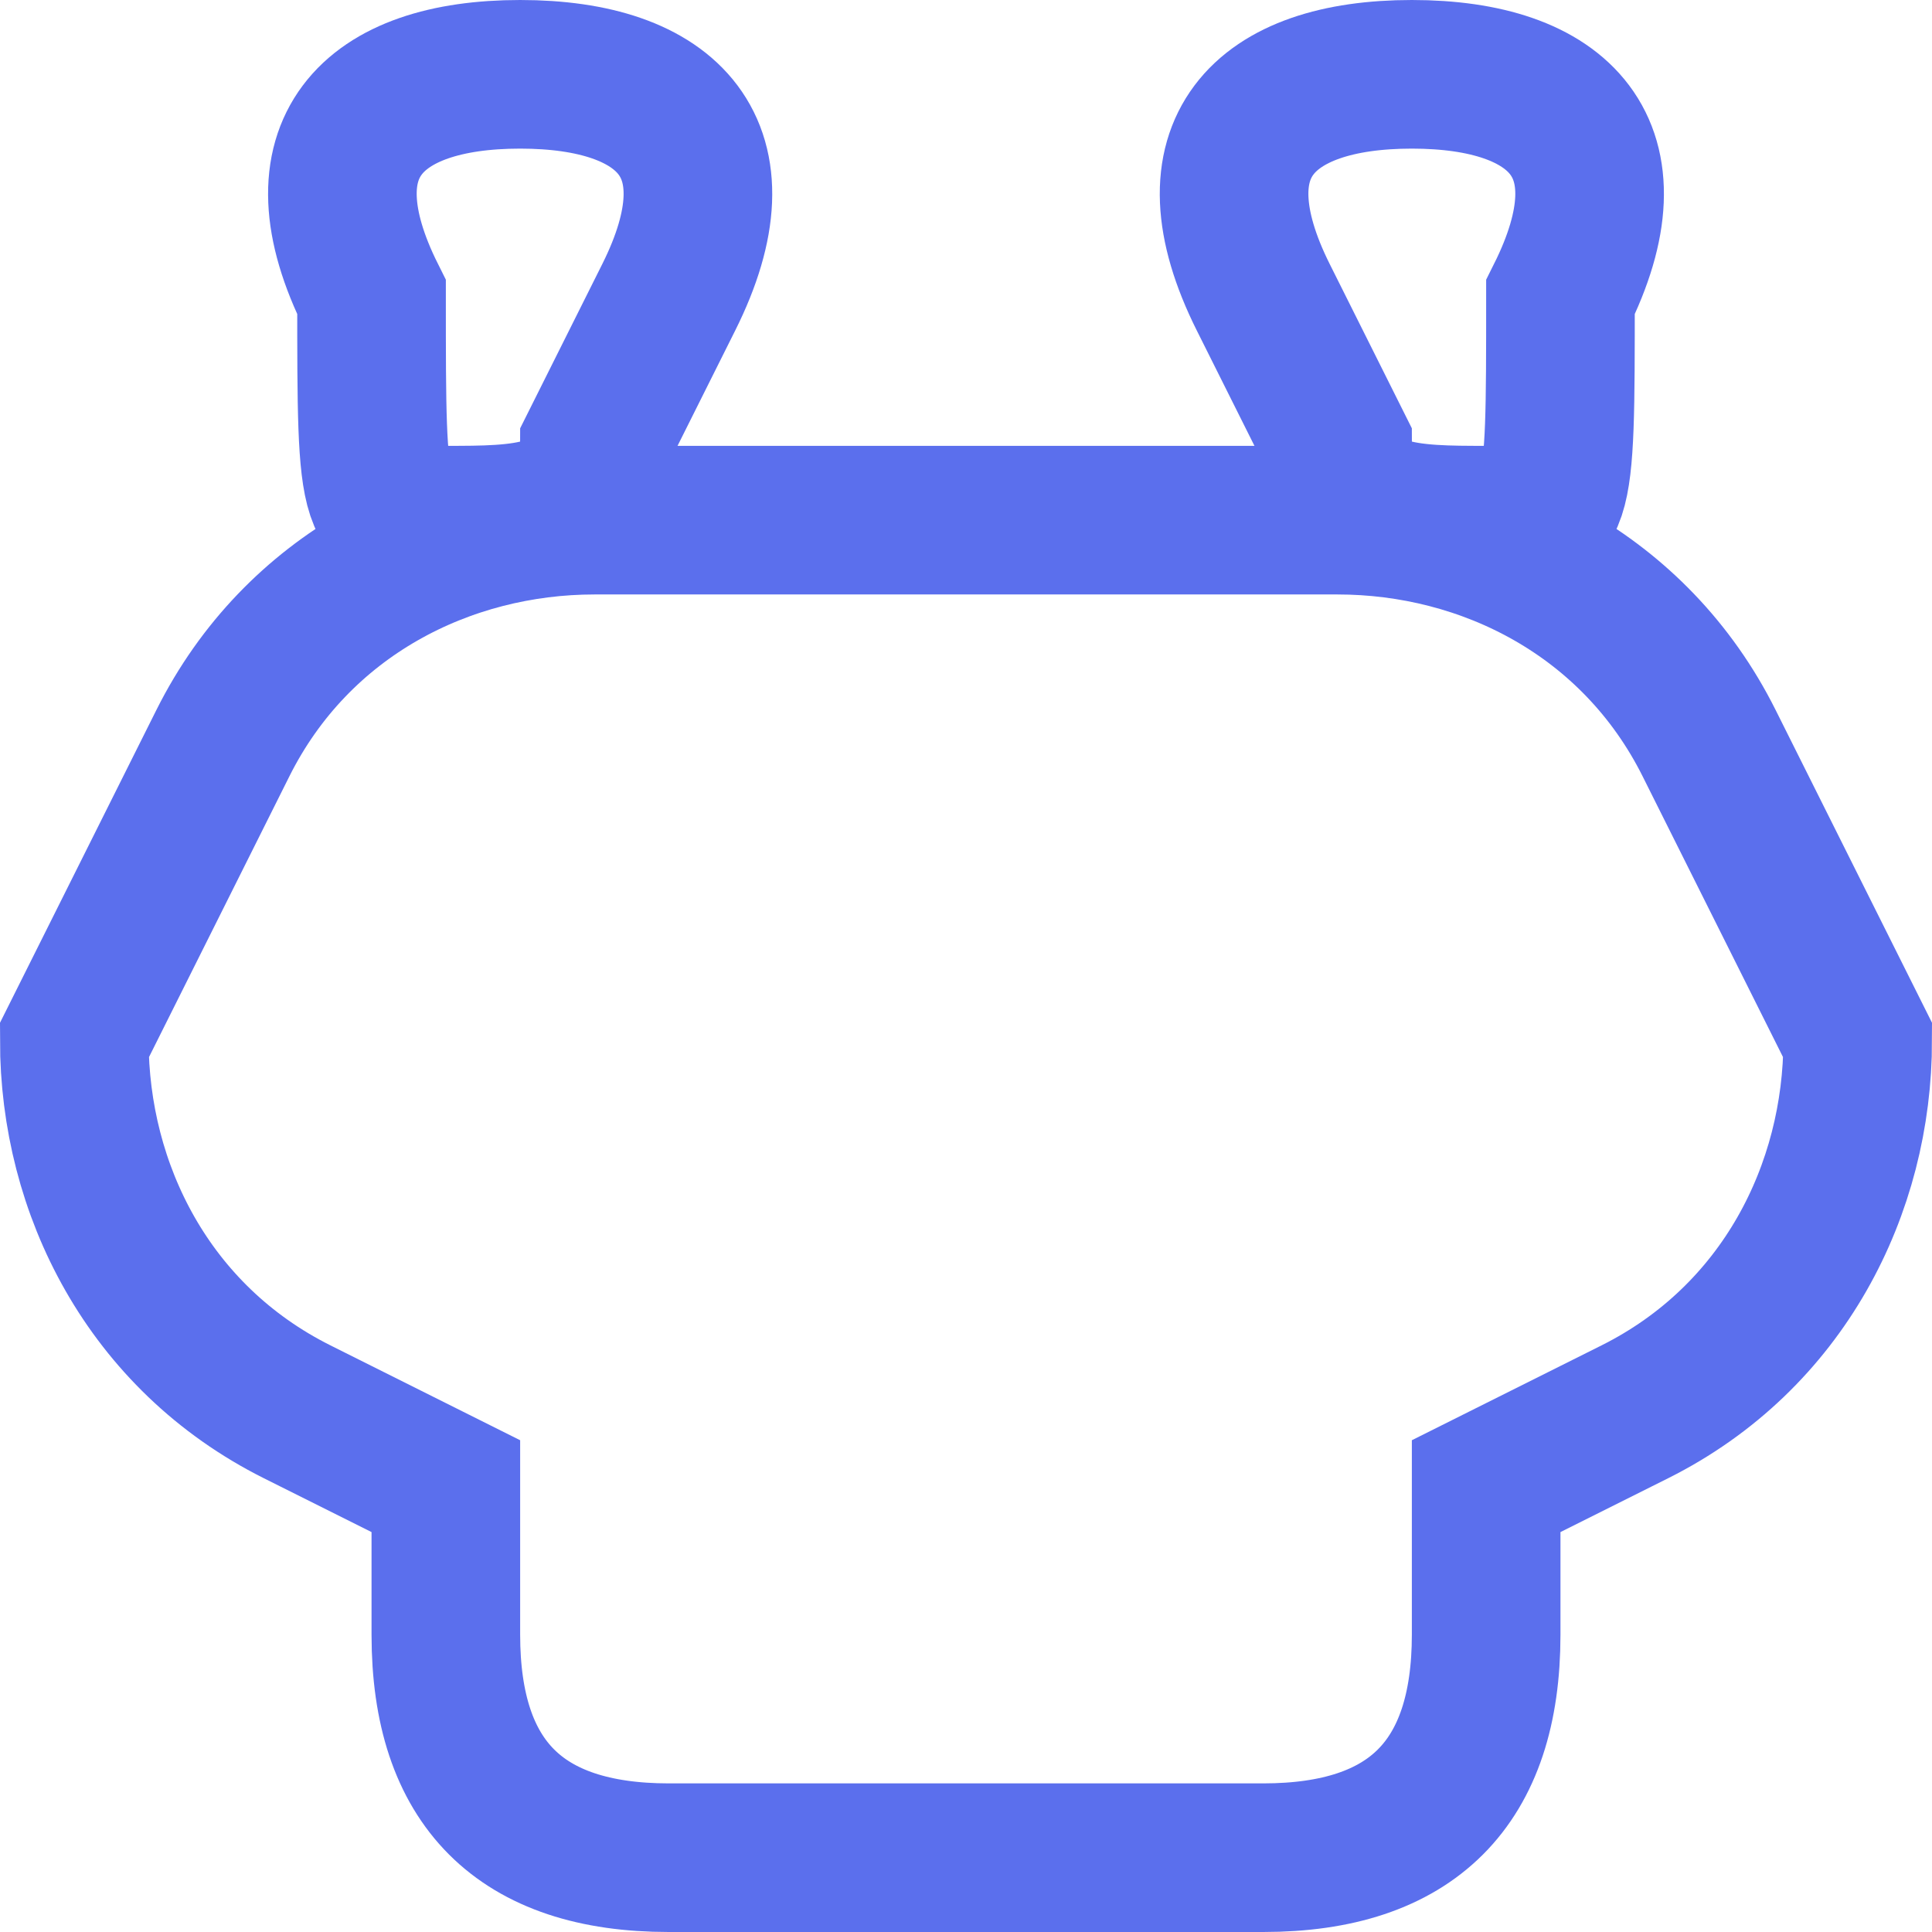
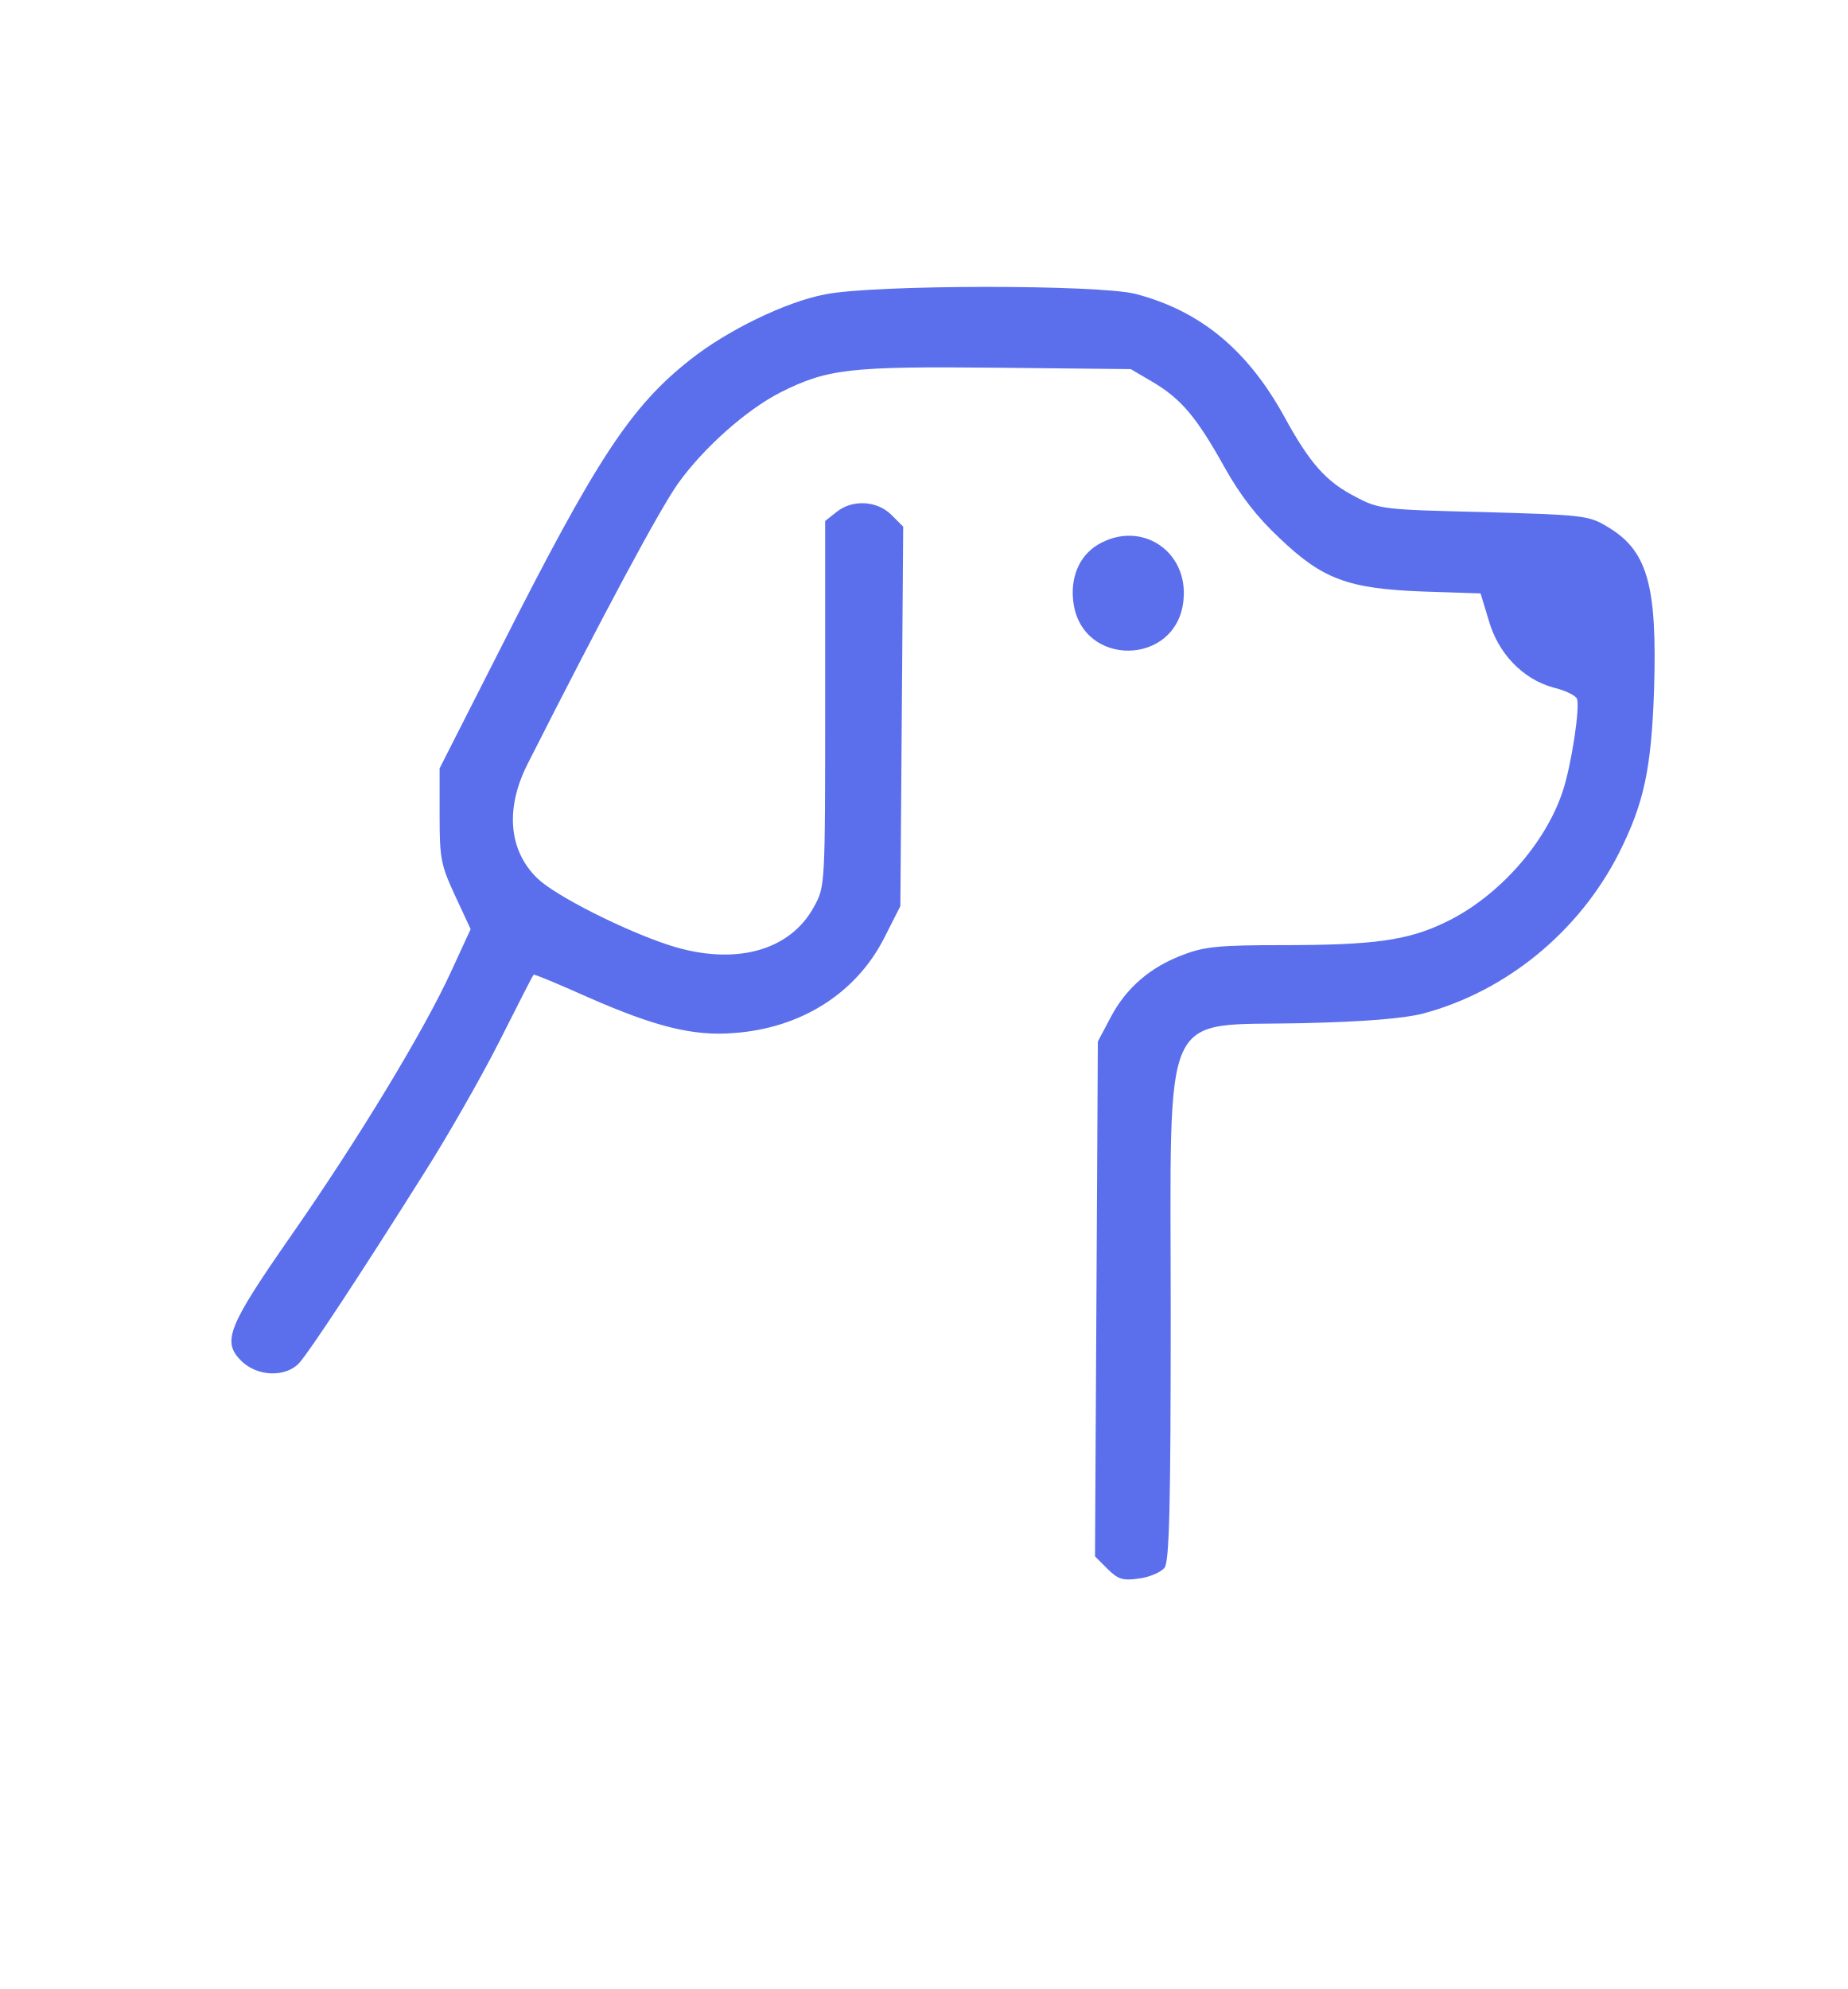
- <svg xmlns="http://www.w3.org/2000/svg" viewBox="-1 -1 26 26">
-   <g fill="none" stroke="#5B6FED" stroke-width="2">
-     <path d="M7 6c-2 0-4 1-5 3l-2 4c0 2 1 4 3 5l2 1v2c0 2 1 3 3 3h8c2 0 3-1 3-3v-2l2-1c2-1 3-3 3-5l-2-4c-1-2-3-3-5-3z" />
-     <path d="M4 3c-1-2 0-3 2-3s3 1 2 3l-1 2c0 1-1 1-2 1s-1 0-1-3z" />
-     <path d="M20 3c1-2 0-3-2-3s-3 1-2 3l1 2c0 1 1 1 2 1s1 0 1-3z" />
+ <svg xmlns="http://www.w3.org/2000/svg" version="1.0" width="393pt" height="423pt" viewBox="0 0 393 423" preserveAspectRatio="xMidYMid meet">
+   <g transform="translate(0,423) scale(0.1,-0.1)" fill="#5B6FED" stroke="none">
+     <path d="M1755 3604 c-84 -16 -209 -77 -287 -139 -127 -100 -200 -212 -404 -615 l-129 -254 0 -101 c0 -92 3 -105 33 -170 l33 -71 -41 -89 c-57 -125 -198 -358 -341 -563 -135 -194 -147 -225 -106 -266 34 -34 95 -36 124 -4 22 25 126 182 265 403 49 77 121 203 160 280 39 77 71 141 73 142 1 2 53 -20 116 -48 141 -62 223 -83 309 -76 143 10 260 84 320 201 l35 69 3 403 3 404 -25 25 c-31 31 -84 33 -117 6 l-24 -19 0 -389 c0 -384 0 -388 -23 -430 -51 -96 -170 -128 -309 -83 -95 31 -242 105 -280 142 -61 59 -69 148 -21 243 160 316 282 544 321 598 54 75 144 155 216 192 101 51 149 56 460 53 l286 -3 46 -27 c61 -36 94 -75 153 -181 34 -61 70 -107 117 -151 92 -88 146 -108 306 -114 l122 -4 17 -56 c20 -72 73 -126 137 -144 26 -6 48 -17 51 -24 7 -18 -12 -142 -30 -196 -37 -113 -139 -227 -251 -280 -79 -38 -151 -48 -345 -48 -132 0 -166 -3 -210 -20 -71 -26 -123 -71 -156 -134 l-27 -51 -3 -548 -3 -547 26 -26 c23 -23 33 -26 68 -21 23 3 47 14 54 23 10 14 13 130 13 538 0 669 -25 613 280 620 133 3 214 10 255 20 178 47 333 174 418 341 54 107 69 180 75 346 7 228 -14 300 -103 351 -37 22 -54 23 -260 29 -212 5 -222 6 -271 32 -63 32 -98 71 -153 172 -78 141 -178 224 -316 260 -79 20 -555 20 -660 -1z" />
+     <path d="M2334 3071 c-39 -24 -58 -70 -51 -122 18 -139 219 -136 234 3 12 107 -92 174 -183 119z" />
  </g>
</svg>
